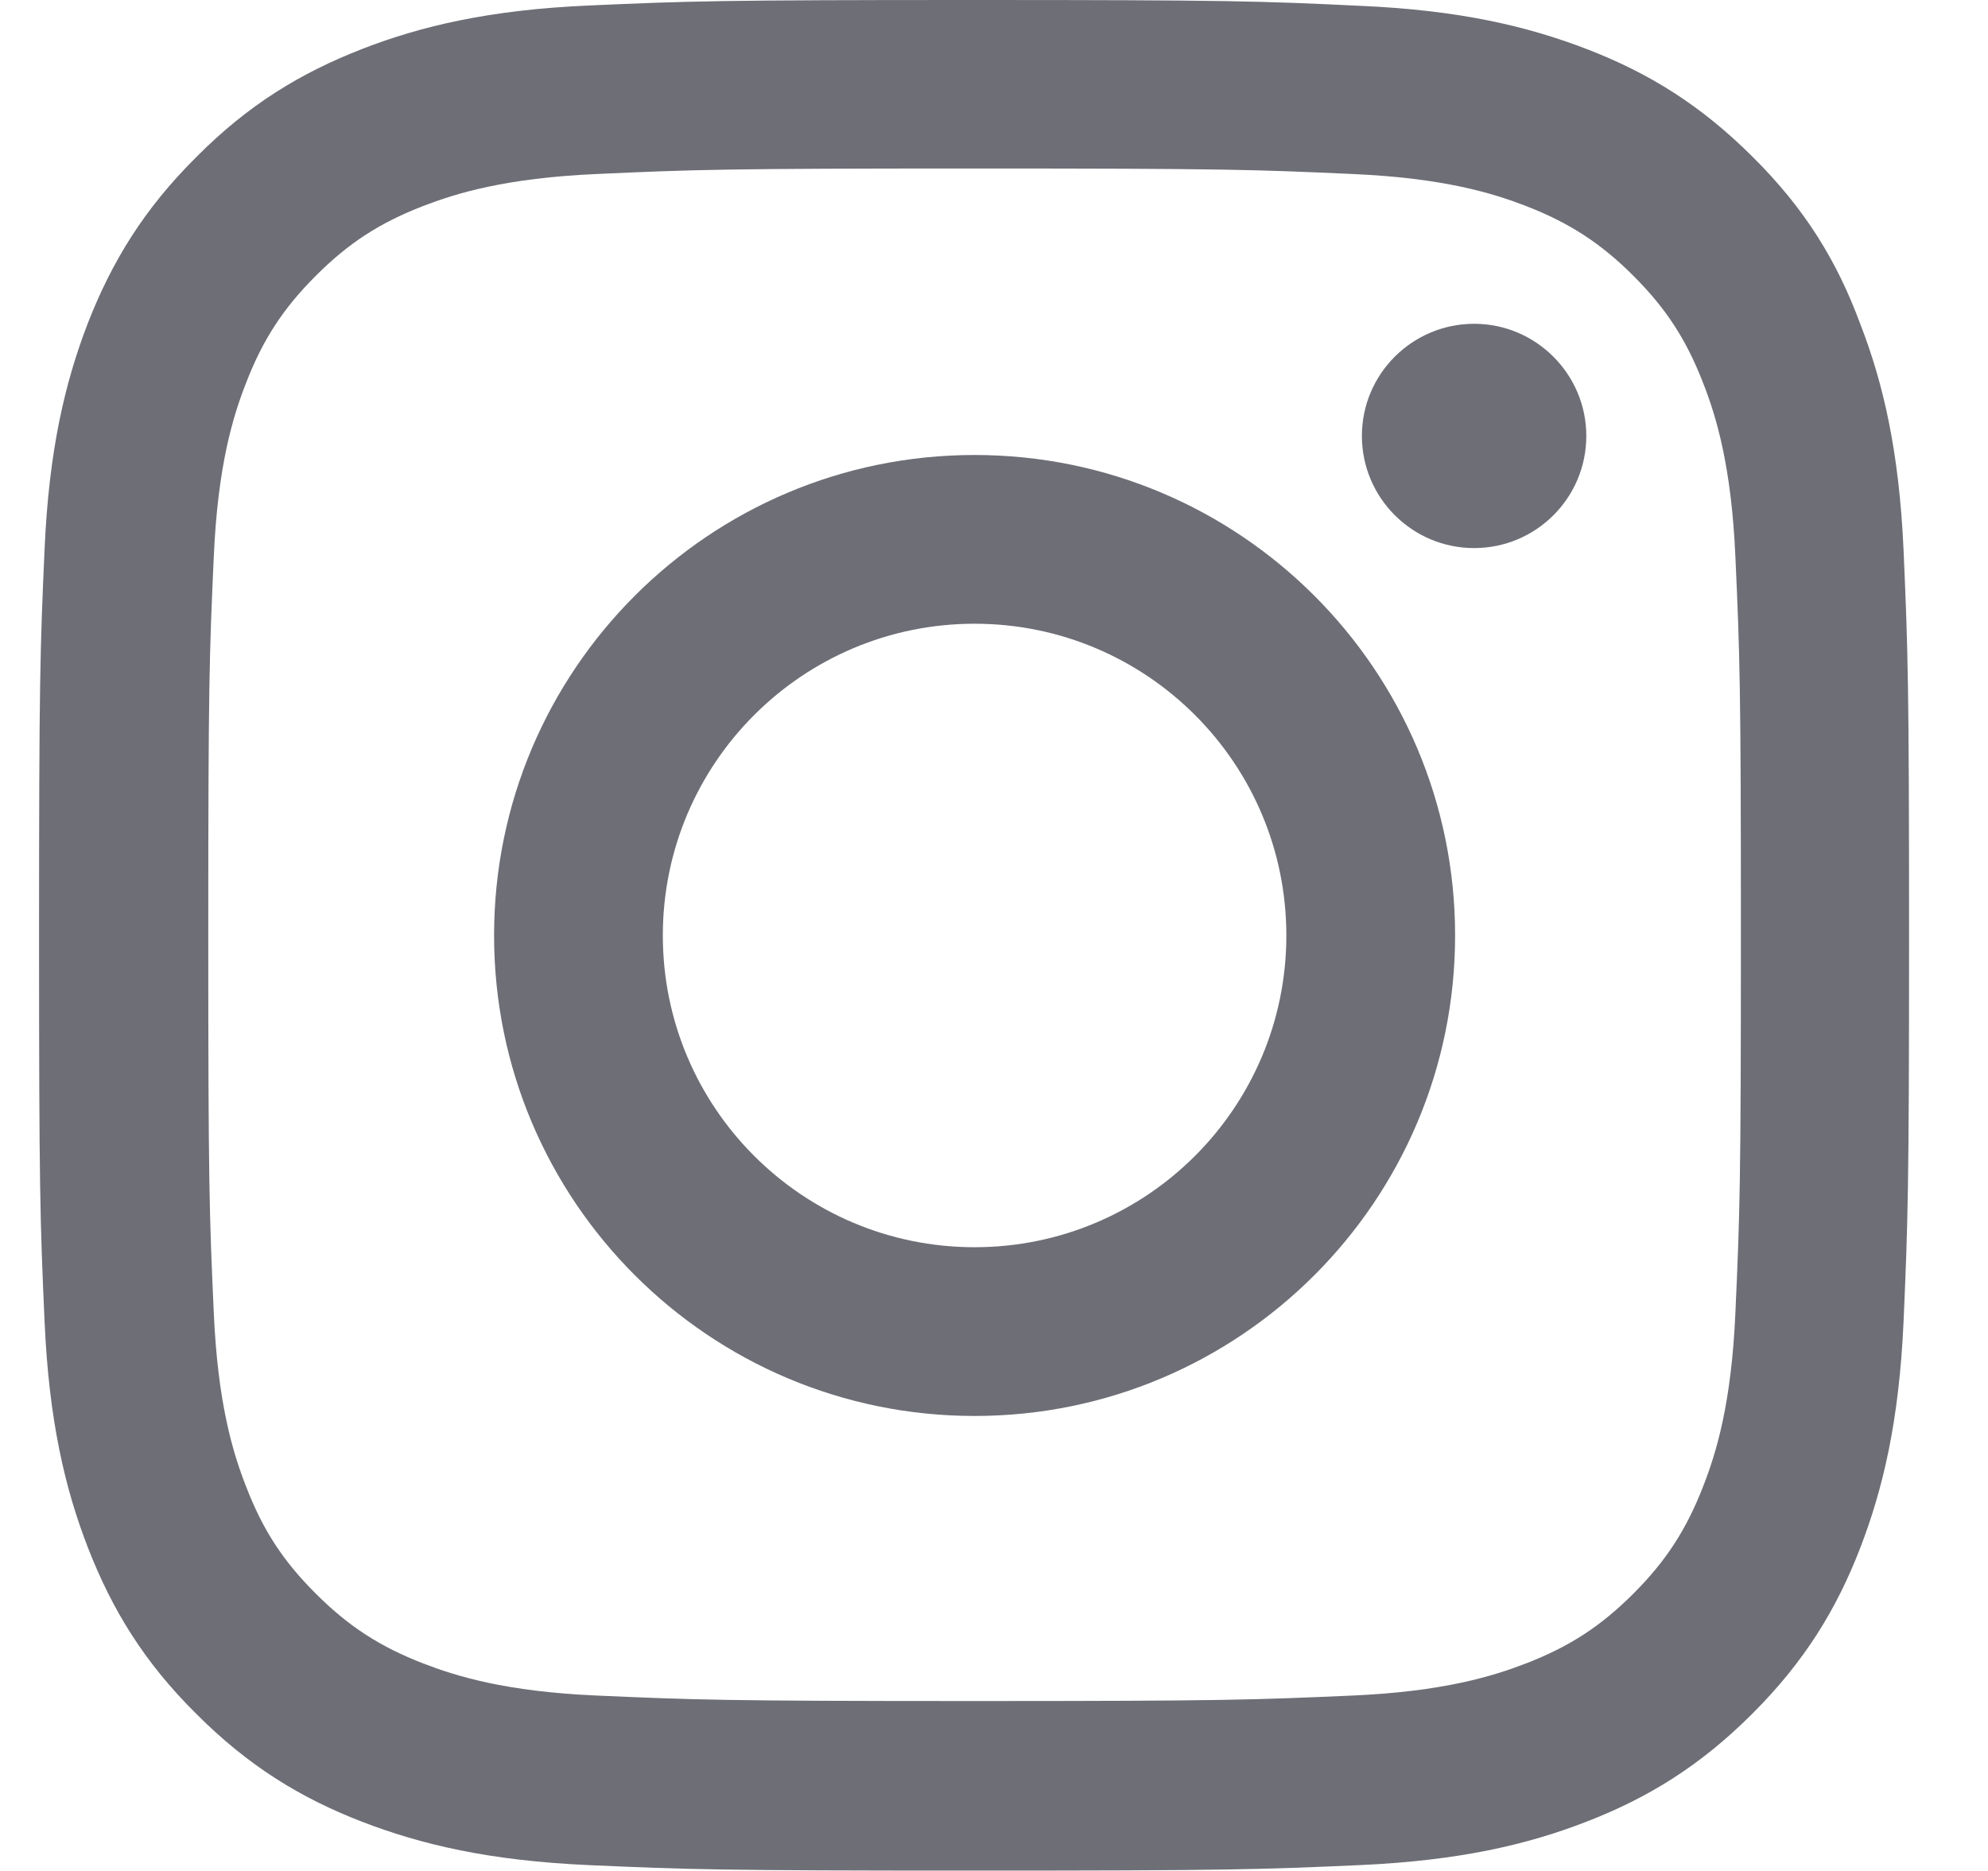
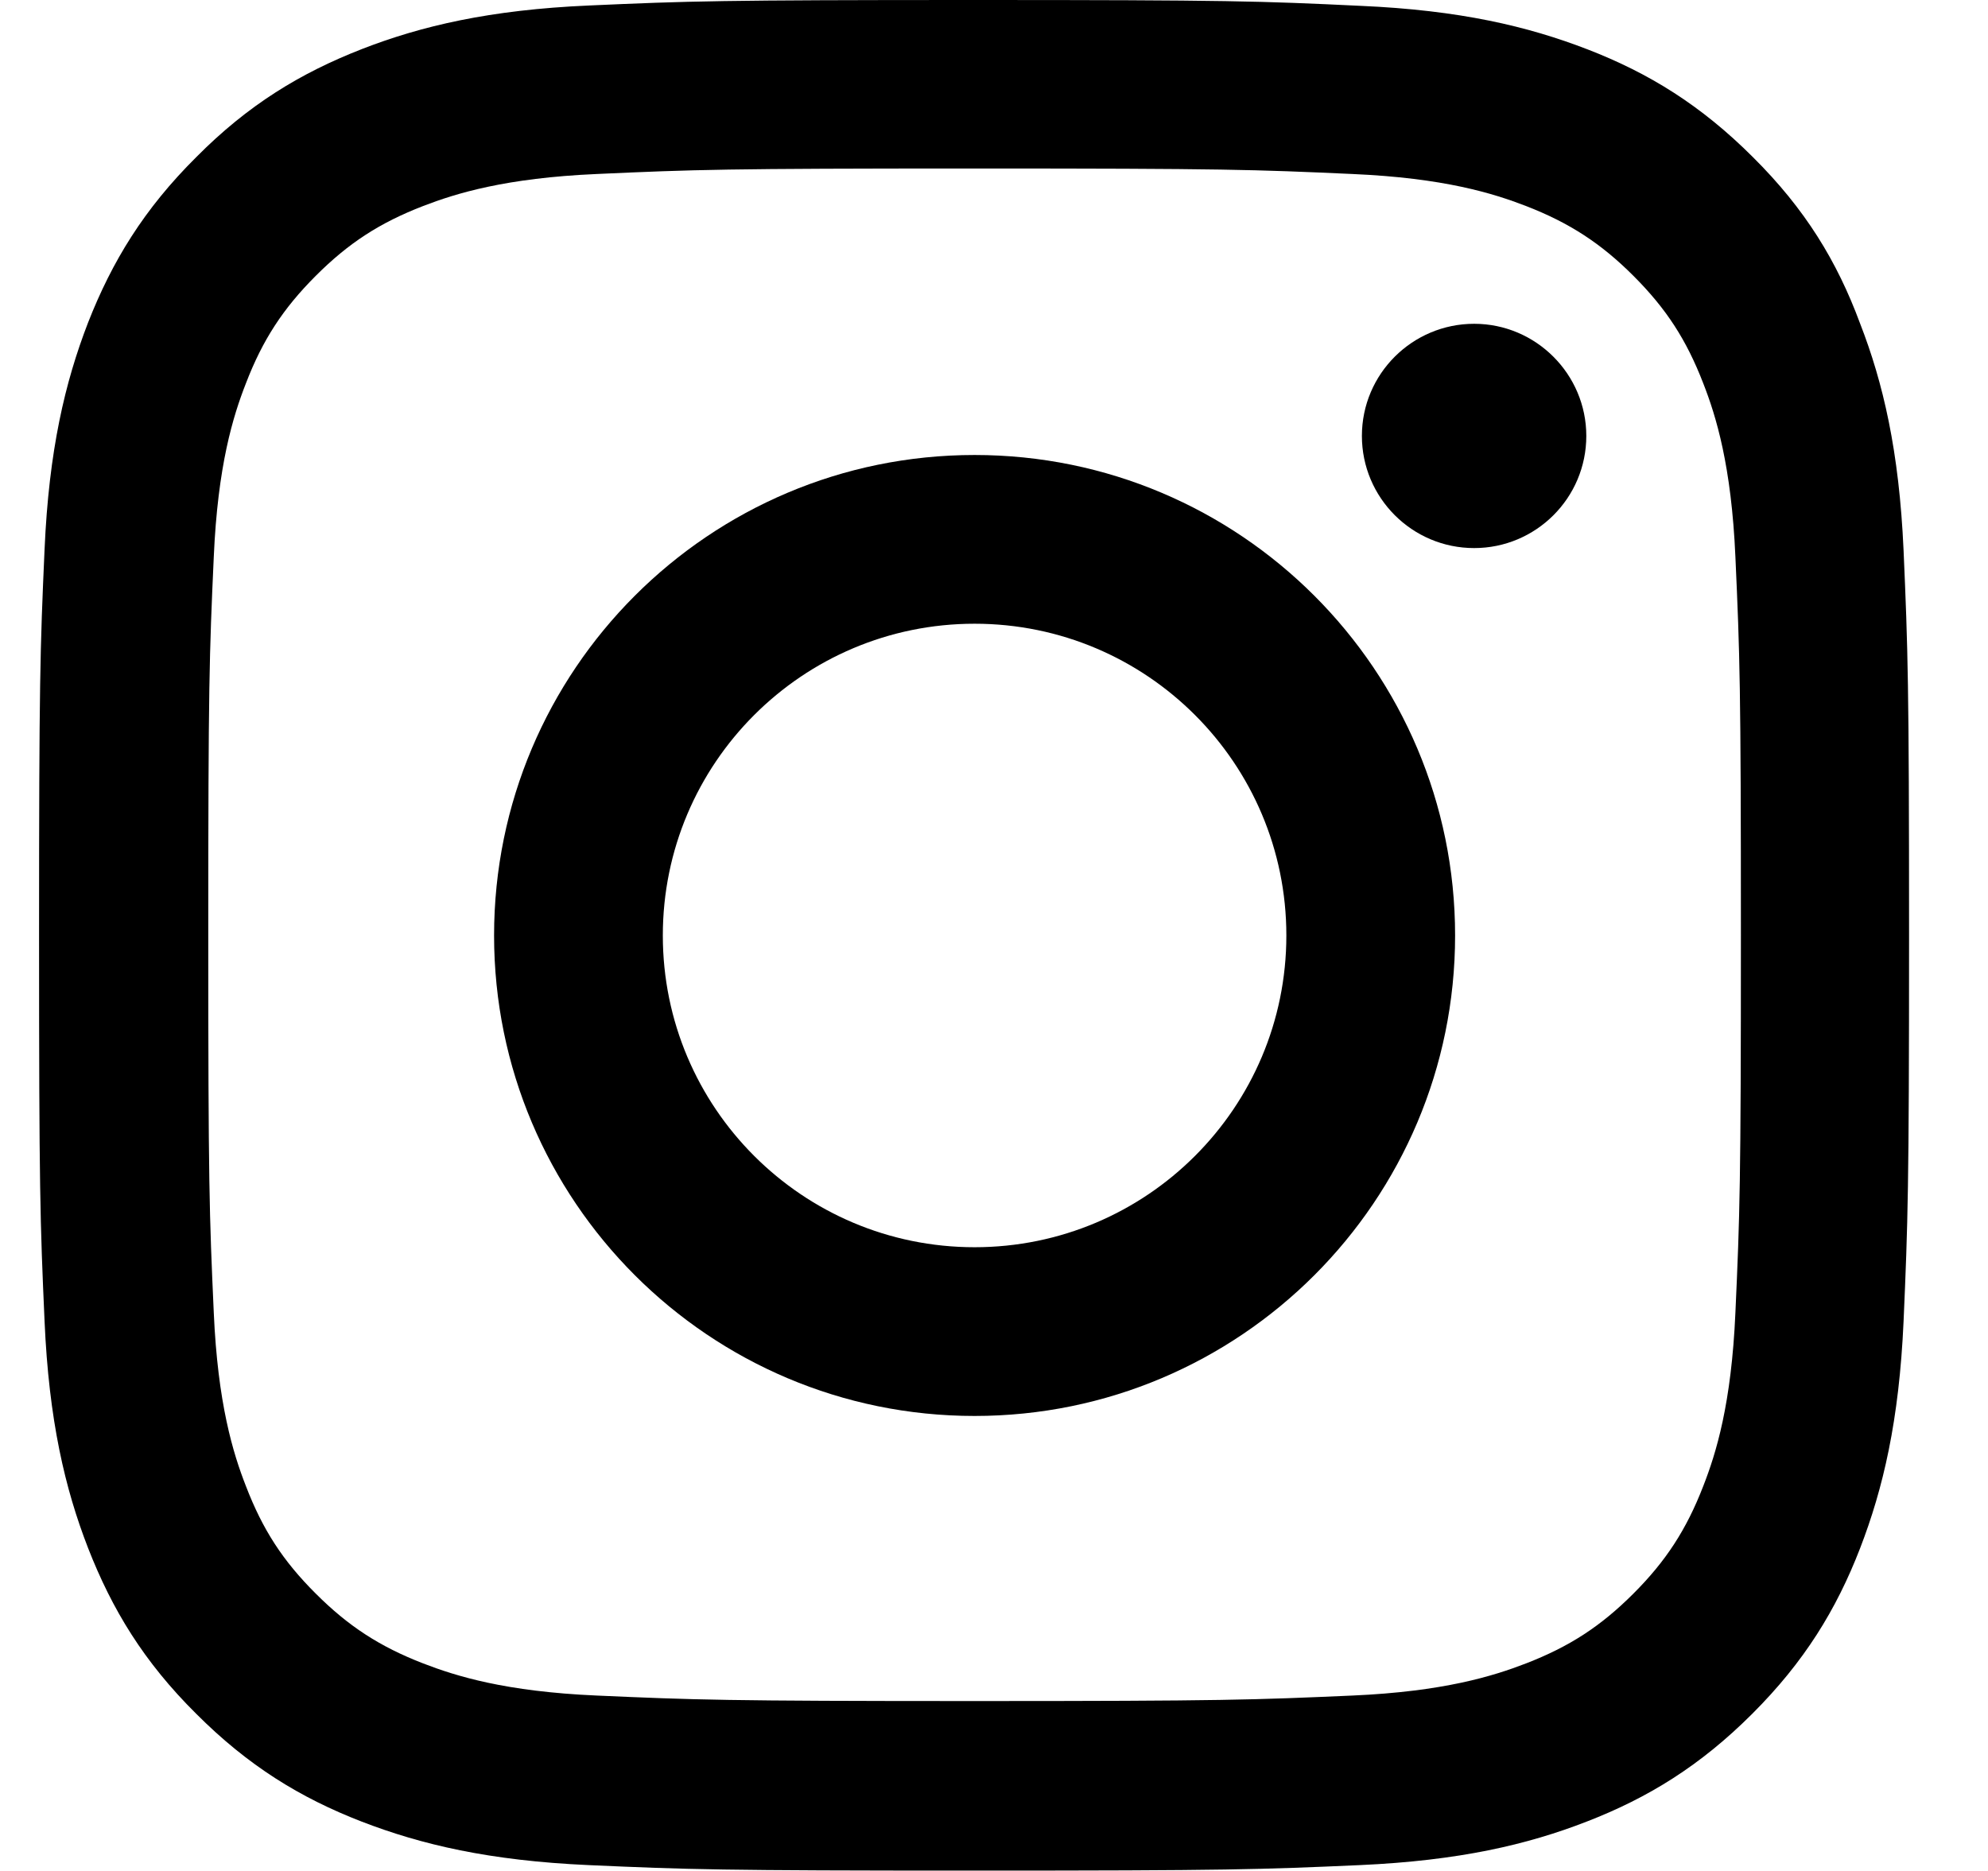
- <svg xmlns="http://www.w3.org/2000/svg" width="17" height="16" viewBox="0 0 17 16" fill="none">
-   <path d="M8.334 1.441C10.472 1.441 10.725 1.45 11.565 1.488C12.347 1.522 12.768 1.653 13.05 1.762C13.421 1.906 13.69 2.081 13.968 2.359C14.25 2.641 14.421 2.906 14.565 3.278C14.675 3.559 14.806 3.984 14.84 4.763C14.878 5.606 14.887 5.859 14.887 7.994C14.887 10.131 14.878 10.384 14.84 11.225C14.806 12.006 14.675 12.428 14.565 12.709C14.421 13.081 14.246 13.35 13.968 13.628C13.687 13.909 13.421 14.081 13.05 14.225C12.768 14.334 12.343 14.466 11.565 14.5C10.722 14.537 10.468 14.547 8.334 14.547C6.196 14.547 5.943 14.537 5.103 14.5C4.321 14.466 3.9 14.334 3.618 14.225C3.246 14.081 2.978 13.906 2.7 13.628C2.418 13.347 2.246 13.081 2.103 12.709C1.993 12.428 1.862 12.003 1.828 11.225C1.79 10.381 1.781 10.128 1.781 7.994C1.781 5.856 1.79 5.603 1.828 4.763C1.862 3.981 1.993 3.559 2.103 3.278C2.246 2.906 2.421 2.638 2.7 2.359C2.981 2.078 3.246 1.906 3.618 1.762C3.9 1.653 4.325 1.522 5.103 1.488C5.943 1.45 6.196 1.441 8.334 1.441ZM8.334 0C6.162 0 5.89 0.009 5.037 0.047C4.187 0.084 3.603 0.222 3.096 0.419C2.568 0.625 2.121 0.897 1.678 1.344C1.231 1.788 0.959 2.234 0.753 2.759C0.556 3.269 0.418 3.85 0.381 4.7C0.343 5.556 0.334 5.828 0.334 8C0.334 10.172 0.343 10.444 0.381 11.297C0.418 12.147 0.556 12.731 0.753 13.238C0.959 13.766 1.231 14.213 1.678 14.656C2.121 15.1 2.568 15.375 3.093 15.578C3.603 15.775 4.184 15.912 5.034 15.95C5.887 15.988 6.159 15.997 8.331 15.997C10.503 15.997 10.775 15.988 11.628 15.95C12.478 15.912 13.062 15.775 13.568 15.578C14.093 15.375 14.54 15.1 14.984 14.656C15.428 14.213 15.703 13.766 15.906 13.241C16.103 12.731 16.24 12.15 16.278 11.3C16.315 10.447 16.325 10.175 16.325 8.003C16.325 5.831 16.315 5.559 16.278 4.706C16.24 3.856 16.103 3.272 15.906 2.766C15.709 2.234 15.437 1.788 14.99 1.344C14.546 0.9 14.1 0.625 13.575 0.422C13.065 0.225 12.484 0.087 11.634 0.05C10.778 0.009 10.506 0 8.334 0Z" fill="#6D6E76" />
-   <path d="M8.334 3.891C6.065 3.891 4.225 5.731 4.225 8C4.225 10.269 6.065 12.109 8.334 12.109C10.603 12.109 12.443 10.269 12.443 8C12.443 5.731 10.603 3.891 8.334 3.891ZM8.334 10.666C6.862 10.666 5.668 9.472 5.668 8C5.668 6.528 6.862 5.334 8.334 5.334C9.806 5.334 11 6.528 11 8C11 9.472 9.806 10.666 8.334 10.666Z" fill="#6D6E76" />
-   <path d="M13.565 3.728C13.565 4.259 13.134 4.687 12.606 4.687C12.075 4.687 11.646 4.256 11.646 3.728C11.646 3.197 12.078 2.769 12.606 2.769C13.134 2.769 13.565 3.2 13.565 3.728Z" fill="#6D6E76" />
+ <svg xmlns="http://www.w3.org/2000/svg" width="17" height="16" viewBox="0 0 17 16">
+   <path d="M8.334 1.441C10.472 1.441 10.725 1.45 11.565 1.488C12.347 1.522 12.768 1.653 13.05 1.762C13.421 1.906 13.69 2.081 13.968 2.359C14.25 2.641 14.421 2.906 14.565 3.278C14.675 3.559 14.806 3.984 14.84 4.763C14.878 5.606 14.887 5.859 14.887 7.994C14.887 10.131 14.878 10.384 14.84 11.225C14.806 12.006 14.675 12.428 14.565 12.709C14.421 13.081 14.246 13.35 13.968 13.628C13.687 13.909 13.421 14.081 13.05 14.225C12.768 14.334 12.343 14.466 11.565 14.5C10.722 14.537 10.468 14.547 8.334 14.547C6.196 14.547 5.943 14.537 5.103 14.5C4.321 14.466 3.9 14.334 3.618 14.225C3.246 14.081 2.978 13.906 2.7 13.628C2.418 13.347 2.246 13.081 2.103 12.709C1.993 12.428 1.862 12.003 1.828 11.225C1.79 10.381 1.781 10.128 1.781 7.994C1.781 5.856 1.79 5.603 1.828 4.763C1.862 3.981 1.993 3.559 2.103 3.278C2.246 2.906 2.421 2.638 2.7 2.359C2.981 2.078 3.246 1.906 3.618 1.762C3.9 1.653 4.325 1.522 5.103 1.488C5.943 1.45 6.196 1.441 8.334 1.441ZM8.334 0C6.162 0 5.89 0.009 5.037 0.047C4.187 0.084 3.603 0.222 3.096 0.419C2.568 0.625 2.121 0.897 1.678 1.344C1.231 1.788 0.959 2.234 0.753 2.759C0.556 3.269 0.418 3.85 0.381 4.7C0.343 5.556 0.334 5.828 0.334 8C0.334 10.172 0.343 10.444 0.381 11.297C0.418 12.147 0.556 12.731 0.753 13.238C0.959 13.766 1.231 14.213 1.678 14.656C2.121 15.1 2.568 15.375 3.093 15.578C3.603 15.775 4.184 15.912 5.034 15.95C5.887 15.988 6.159 15.997 8.331 15.997C10.503 15.997 10.775 15.988 11.628 15.95C12.478 15.912 13.062 15.775 13.568 15.578C14.093 15.375 14.54 15.1 14.984 14.656C15.428 14.213 15.703 13.766 15.906 13.241C16.103 12.731 16.24 12.15 16.278 11.3C16.315 10.447 16.325 10.175 16.325 8.003C16.325 5.831 16.315 5.559 16.278 4.706C16.24 3.856 16.103 3.272 15.906 2.766C15.709 2.234 15.437 1.788 14.99 1.344C14.546 0.9 14.1 0.625 13.575 0.422C13.065 0.225 12.484 0.087 11.634 0.05C10.778 0.009 10.506 0 8.334 0Z" />
+   <path d="M8.334 3.891C6.065 3.891 4.225 5.731 4.225 8C4.225 10.269 6.065 12.109 8.334 12.109C10.603 12.109 12.443 10.269 12.443 8C12.443 5.731 10.603 3.891 8.334 3.891ZM8.334 10.666C6.862 10.666 5.668 9.472 5.668 8C5.668 6.528 6.862 5.334 8.334 5.334C9.806 5.334 11 6.528 11 8C11 9.472 9.806 10.666 8.334 10.666Z" />
+   <path d="M13.565 3.728C13.565 4.259 13.134 4.687 12.606 4.687C12.075 4.687 11.646 4.256 11.646 3.728C11.646 3.197 12.078 2.769 12.606 2.769C13.134 2.769 13.565 3.2 13.565 3.728Z" />
</svg>
